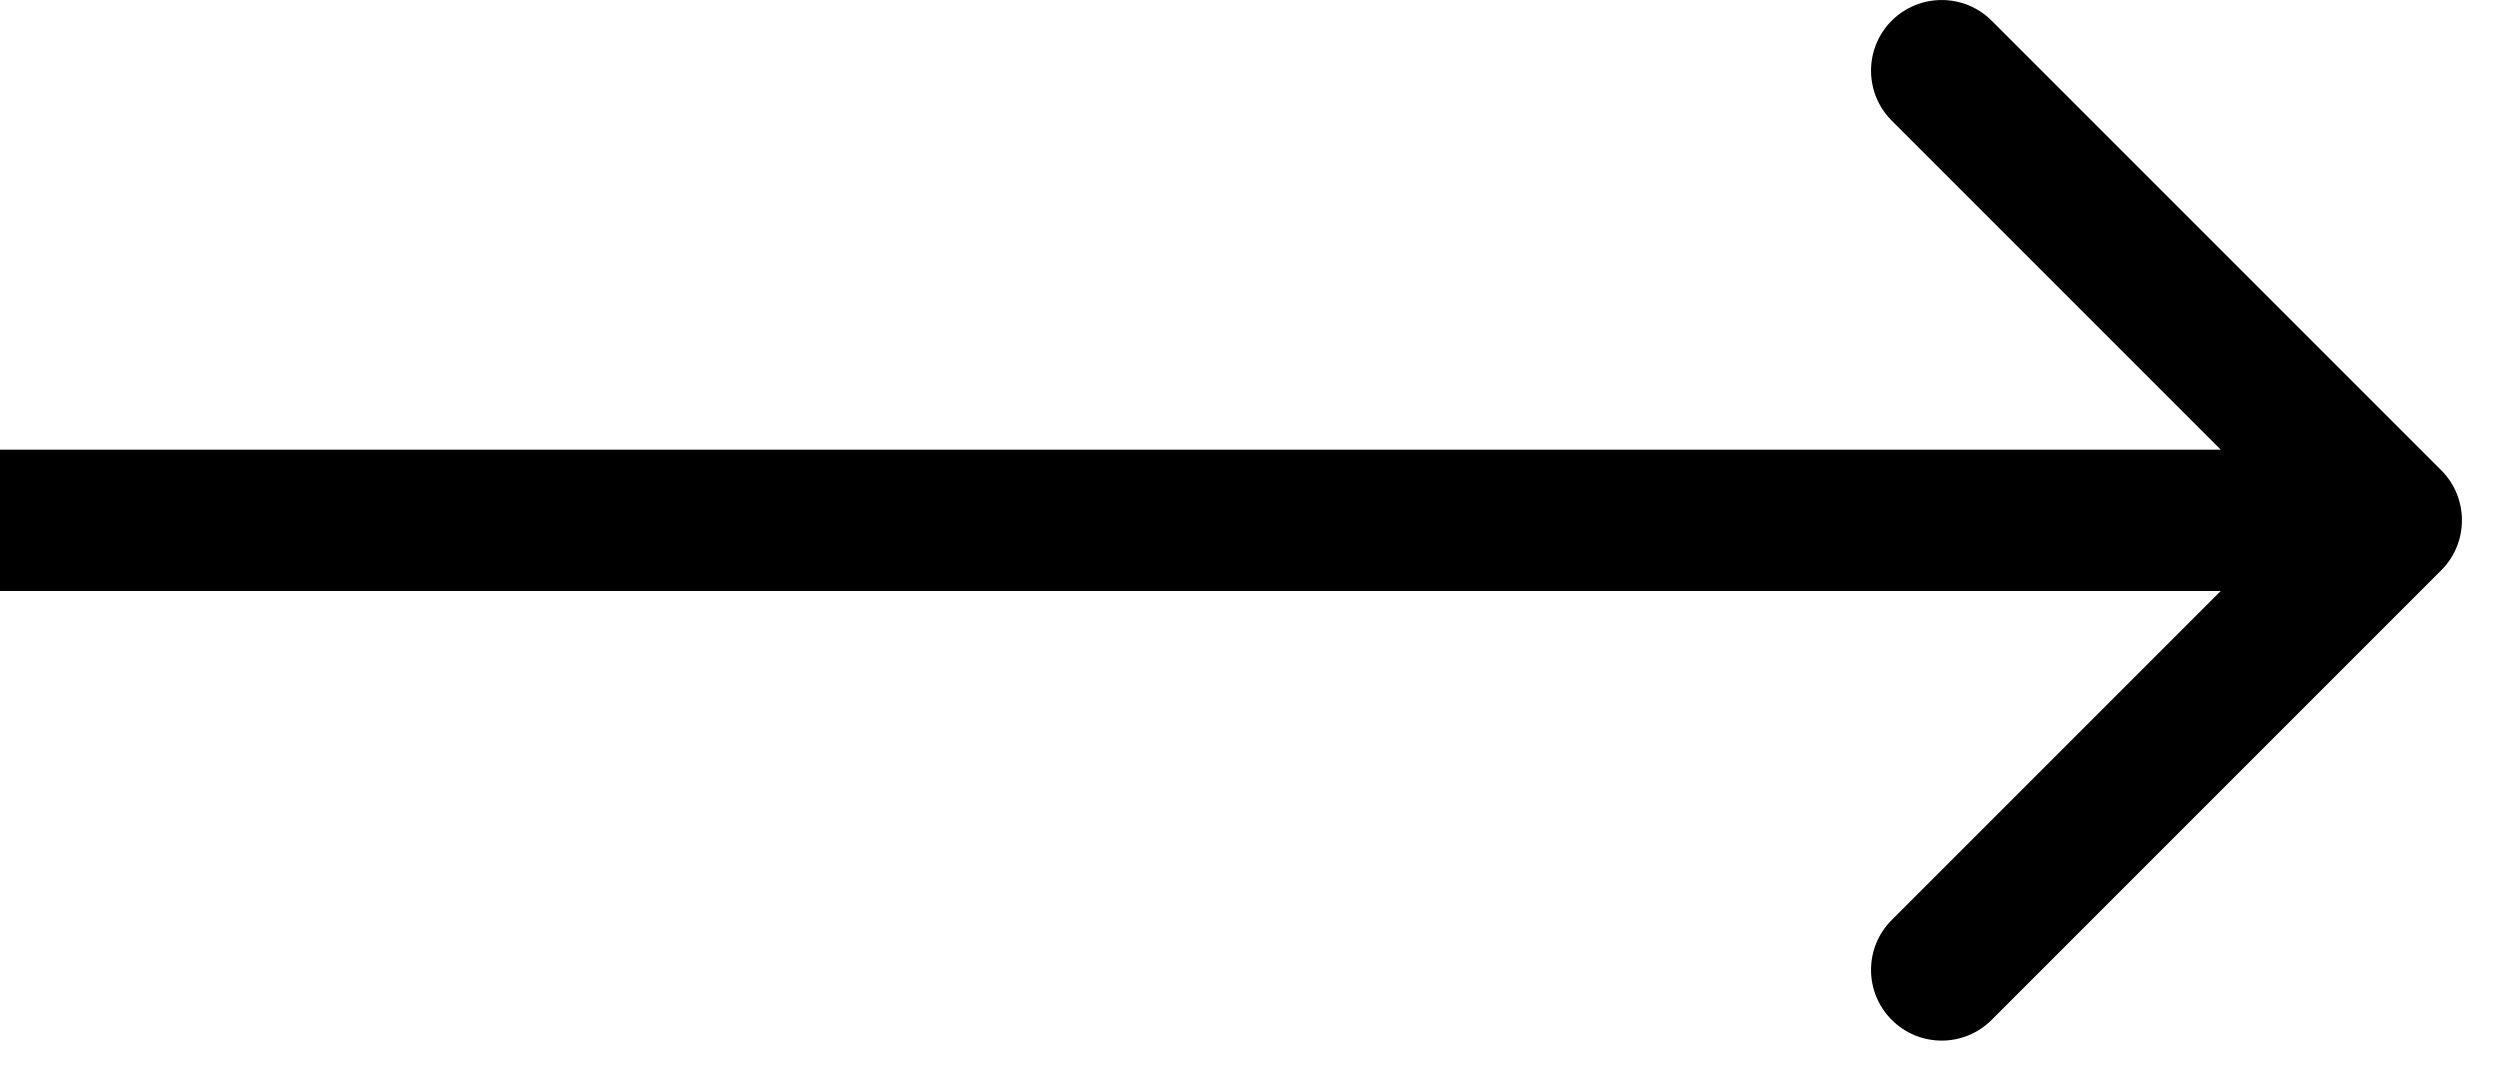
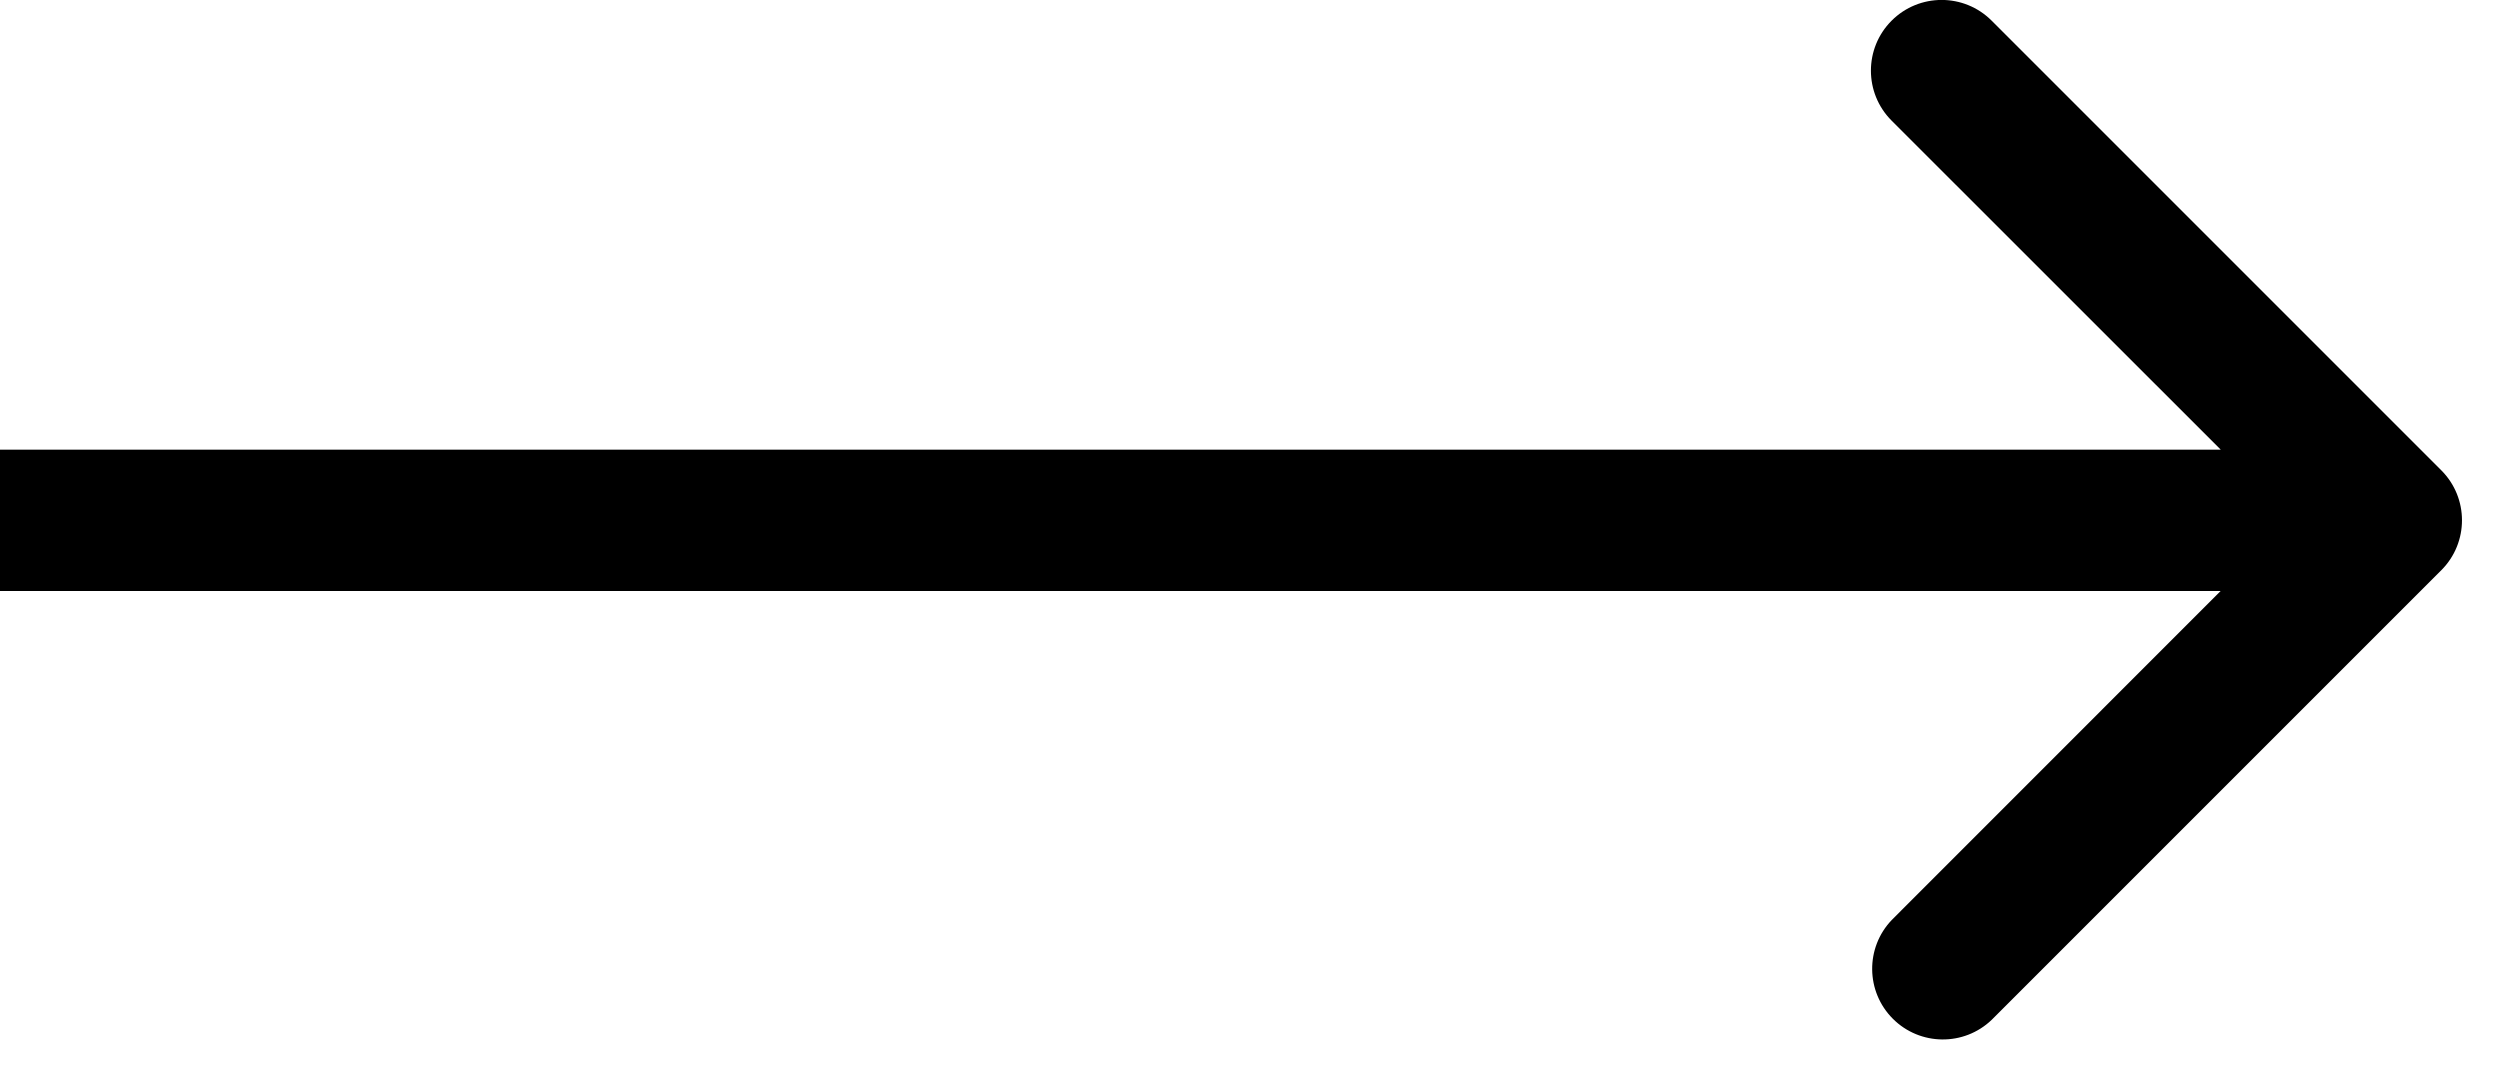
- <svg xmlns="http://www.w3.org/2000/svg" width="23" height="10" viewBox="0 0 23 10" fill="currentColor">
-   <path fill-rule="evenodd" clip-rule="evenodd" d="M18.323 9.383L22.46 5.246C22.713 4.992 22.713 4.581 22.46 4.327L18.323 0.19C18.069 -0.063 17.658 -0.063 17.404 0.19C17.15 0.444 17.15 0.856 17.404 1.11L20.431 4.137L0 4.137L0 5.437L20.431 5.437L17.404 8.464C17.15 8.717 17.15 9.129 17.404 9.383C17.658 9.637 18.069 9.637 18.323 9.383Z" />
+ <svg xmlns="http://www.w3.org/2000/svg" width="23" height="10" fill="currentColor" viewBox="0 0 23 10">
+   <path fill-rule="evenodd" d="m18.323 9.383 4.137-4.137a.65.65 0 0 0 0-.919L18.323.19a.65.65 0 1 0-.92.92l3.028 3.027H0v1.3h20.43l-3.026 3.027a.65.65 0 0 0 .919.919" clip-rule="evenodd" />
</svg>
